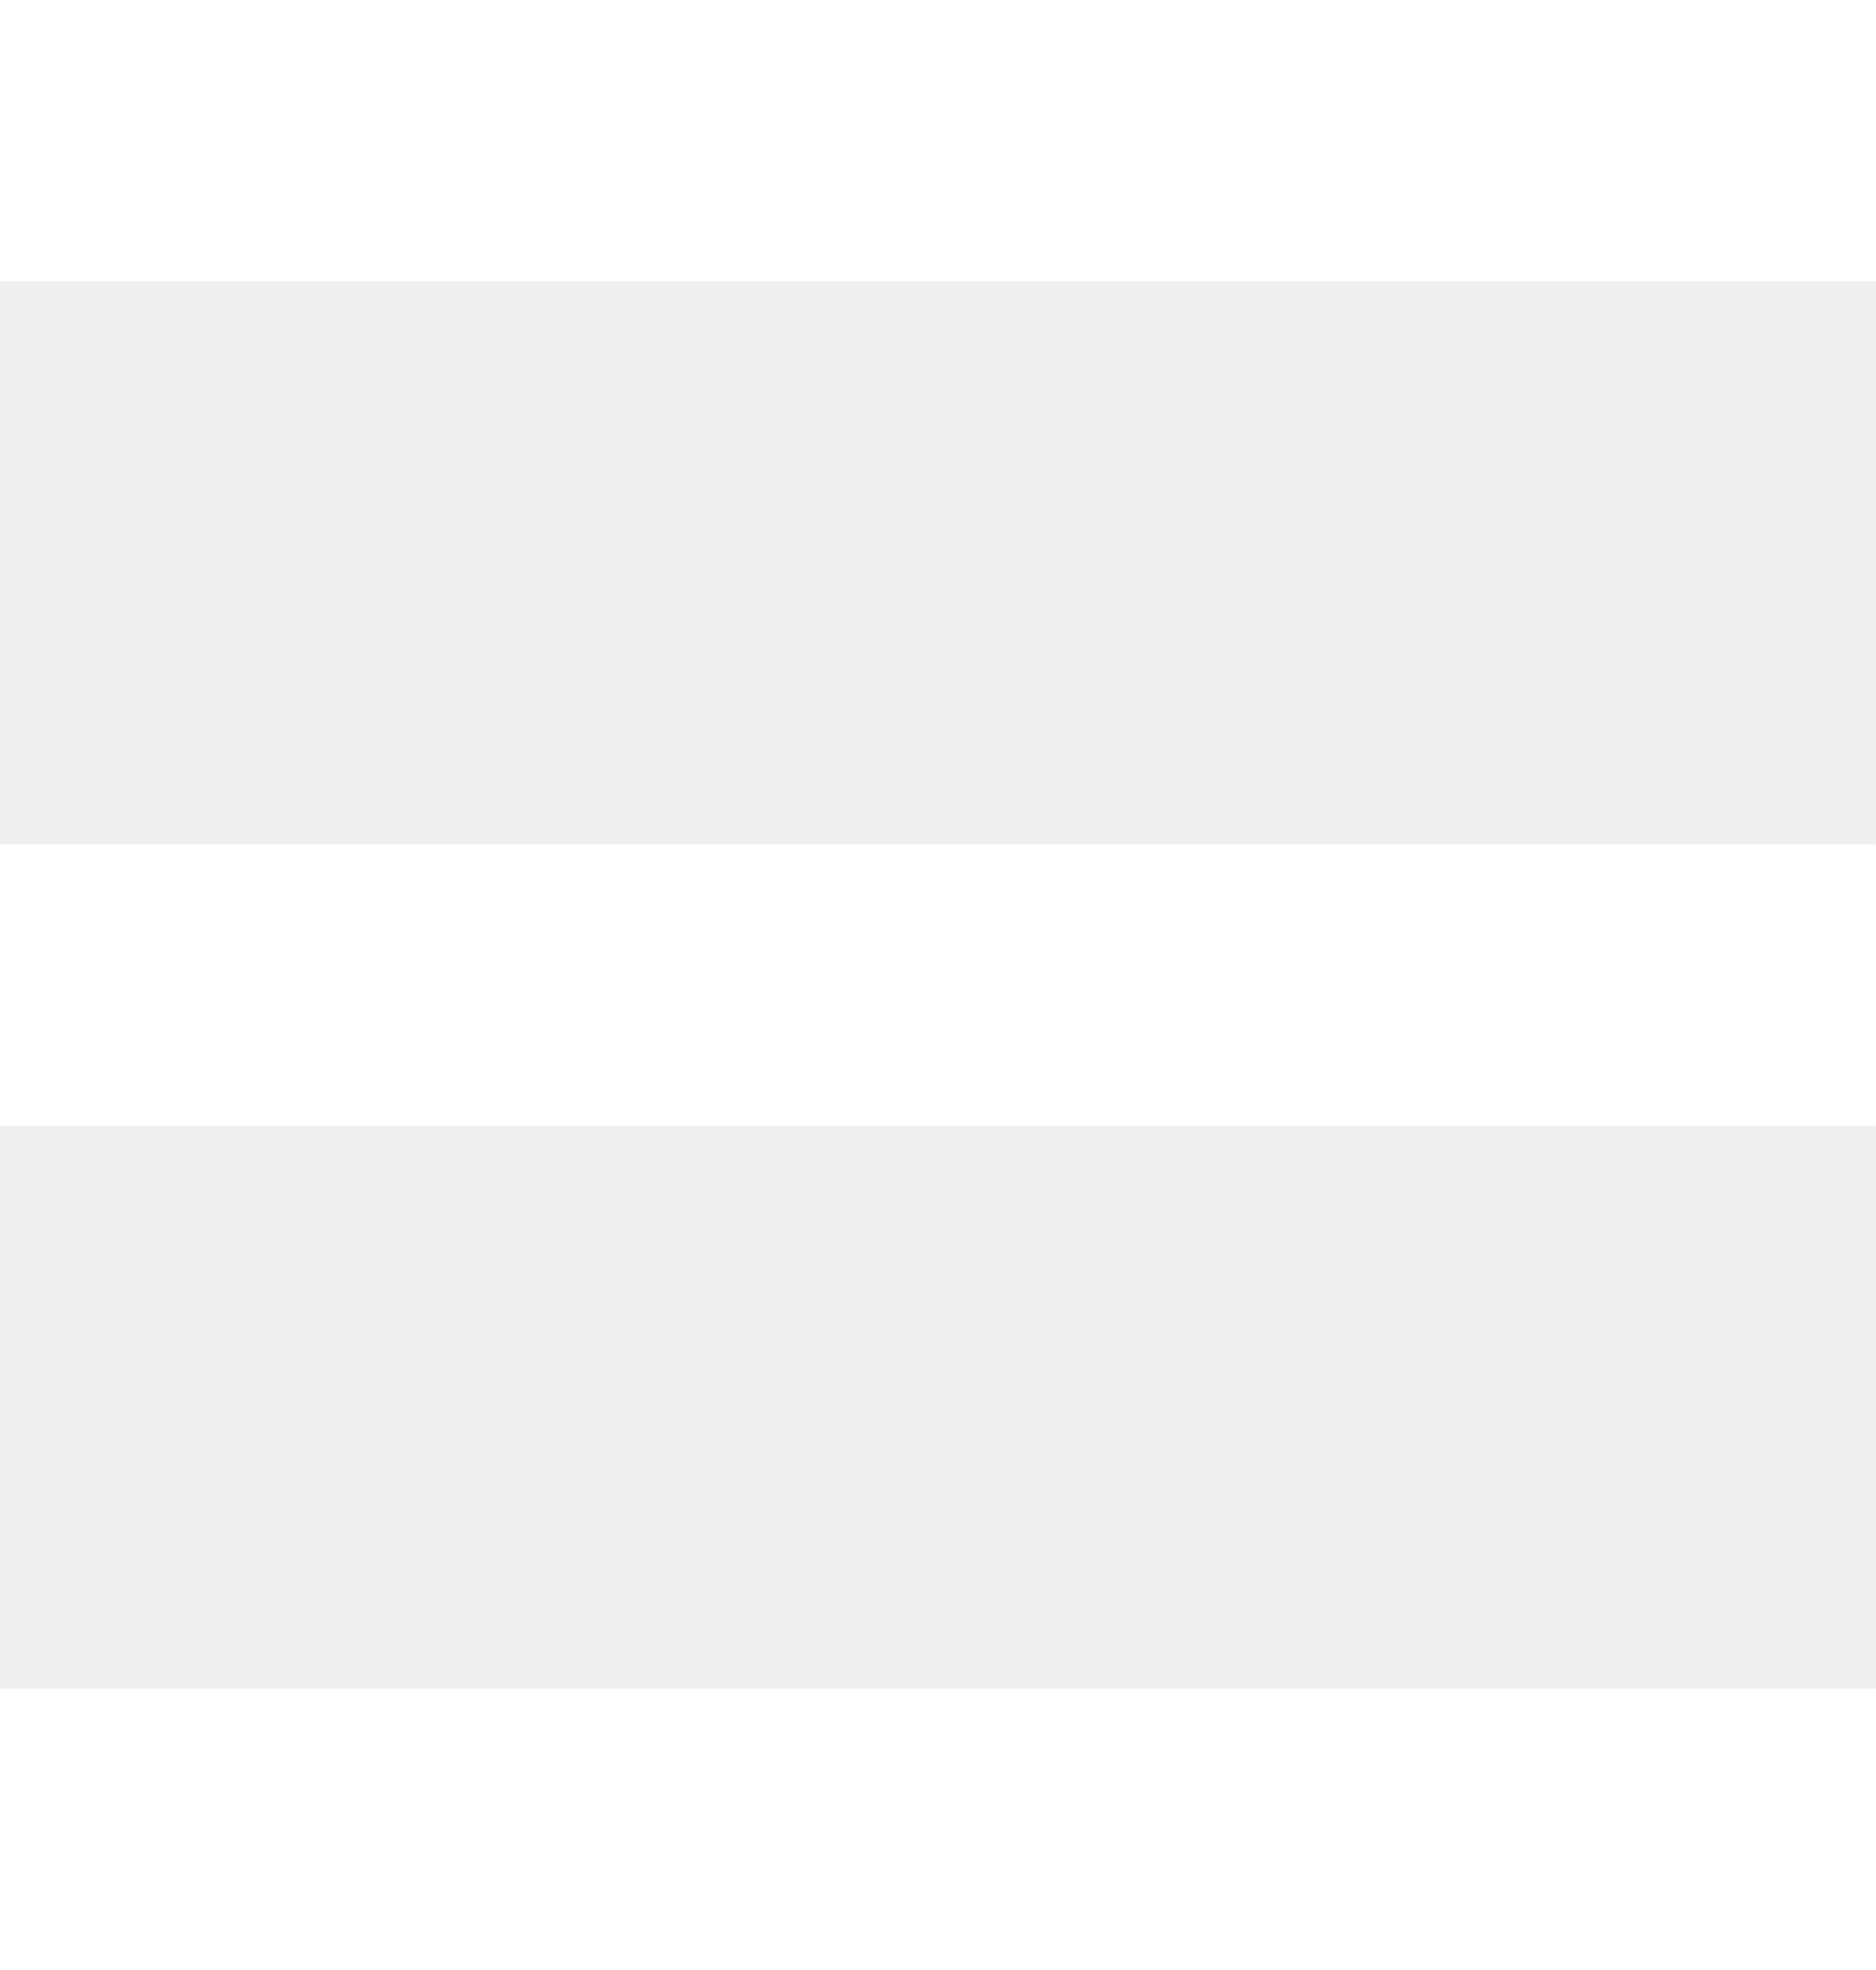
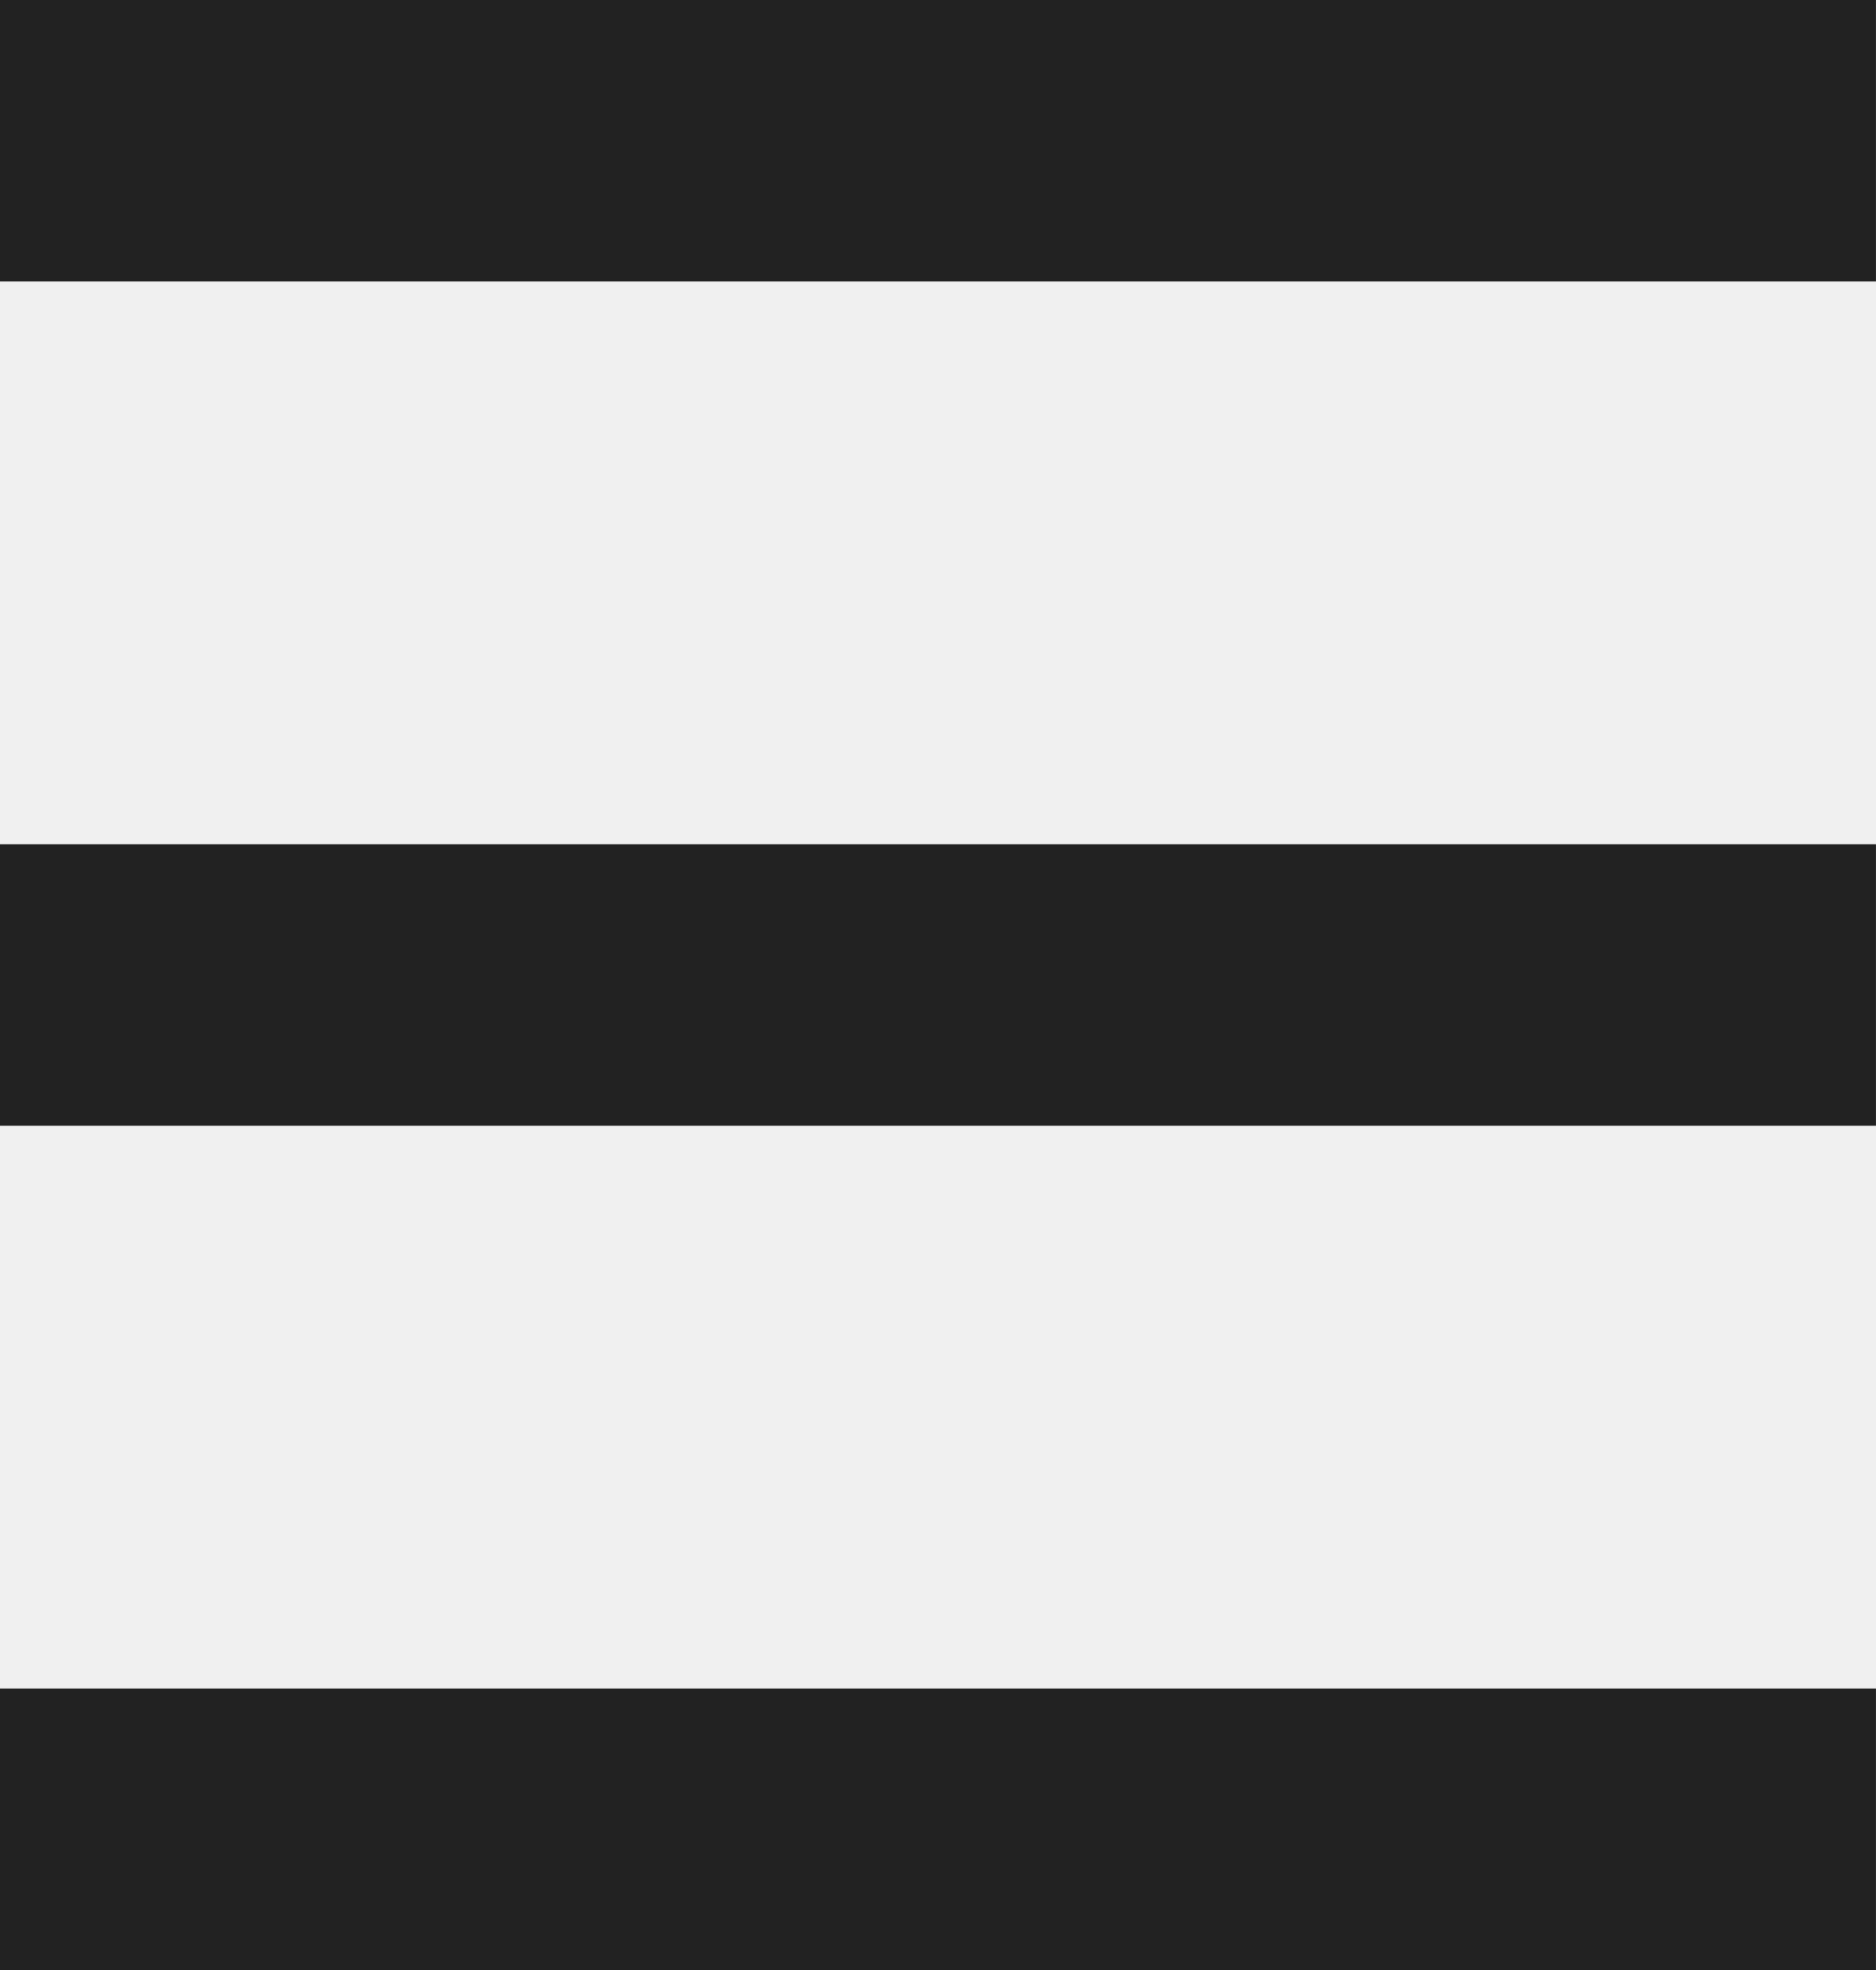
<svg xmlns="http://www.w3.org/2000/svg" width="20" height="21" viewBox="0 0 20 21">
  <defs>
    <style>
      .cls-1 {
        fill: none;
-         stroke: #fff;
+         stroke: #222;
        stroke-width: 3px;
      }
    </style>
  </defs>
  <g id="그룹_8" data-name="그룹 8" transform="translate(-76.5 -221)">
    <line id="선_9" data-name="선 9" class="cls-1" x2="20" transform="translate(76.5 222.5)" />
    <line id="선_10" data-name="선 10" class="cls-1" x2="20" transform="translate(76.5 231.5)" />
    <line id="선_11" data-name="선 11" class="cls-1" x2="20" transform="translate(76.5 240.5)" />
  </g>
</svg>
